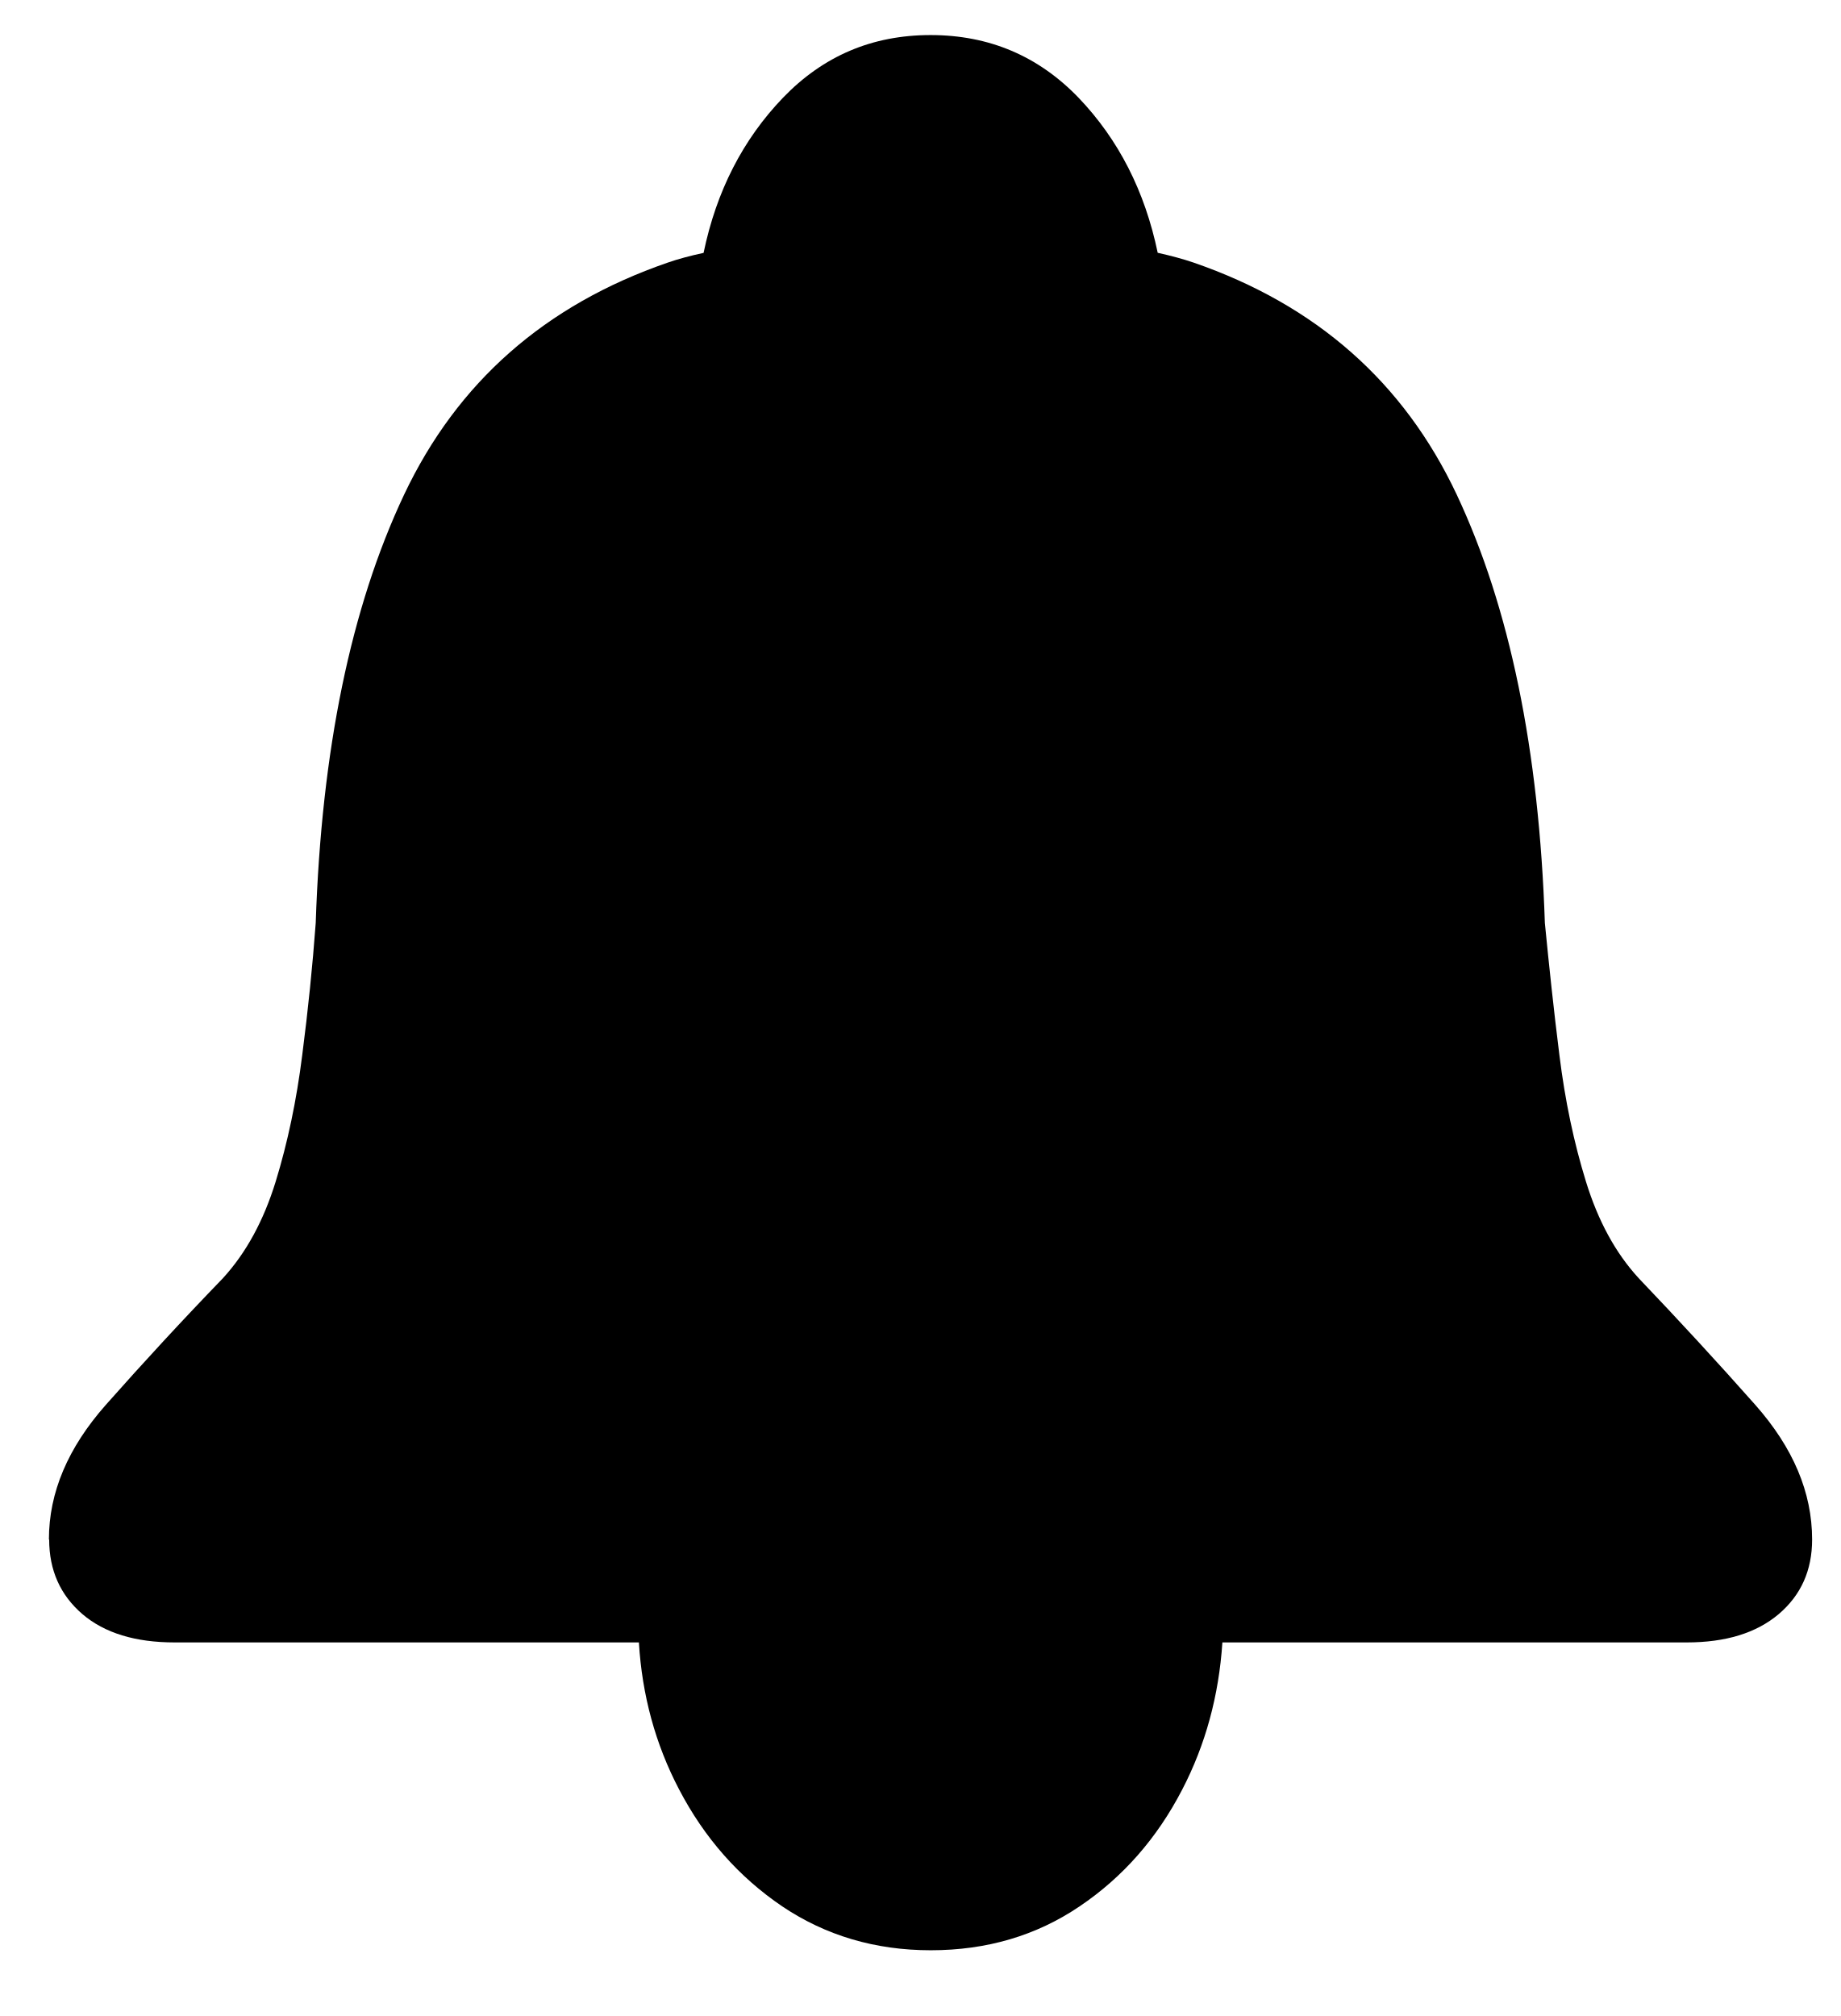
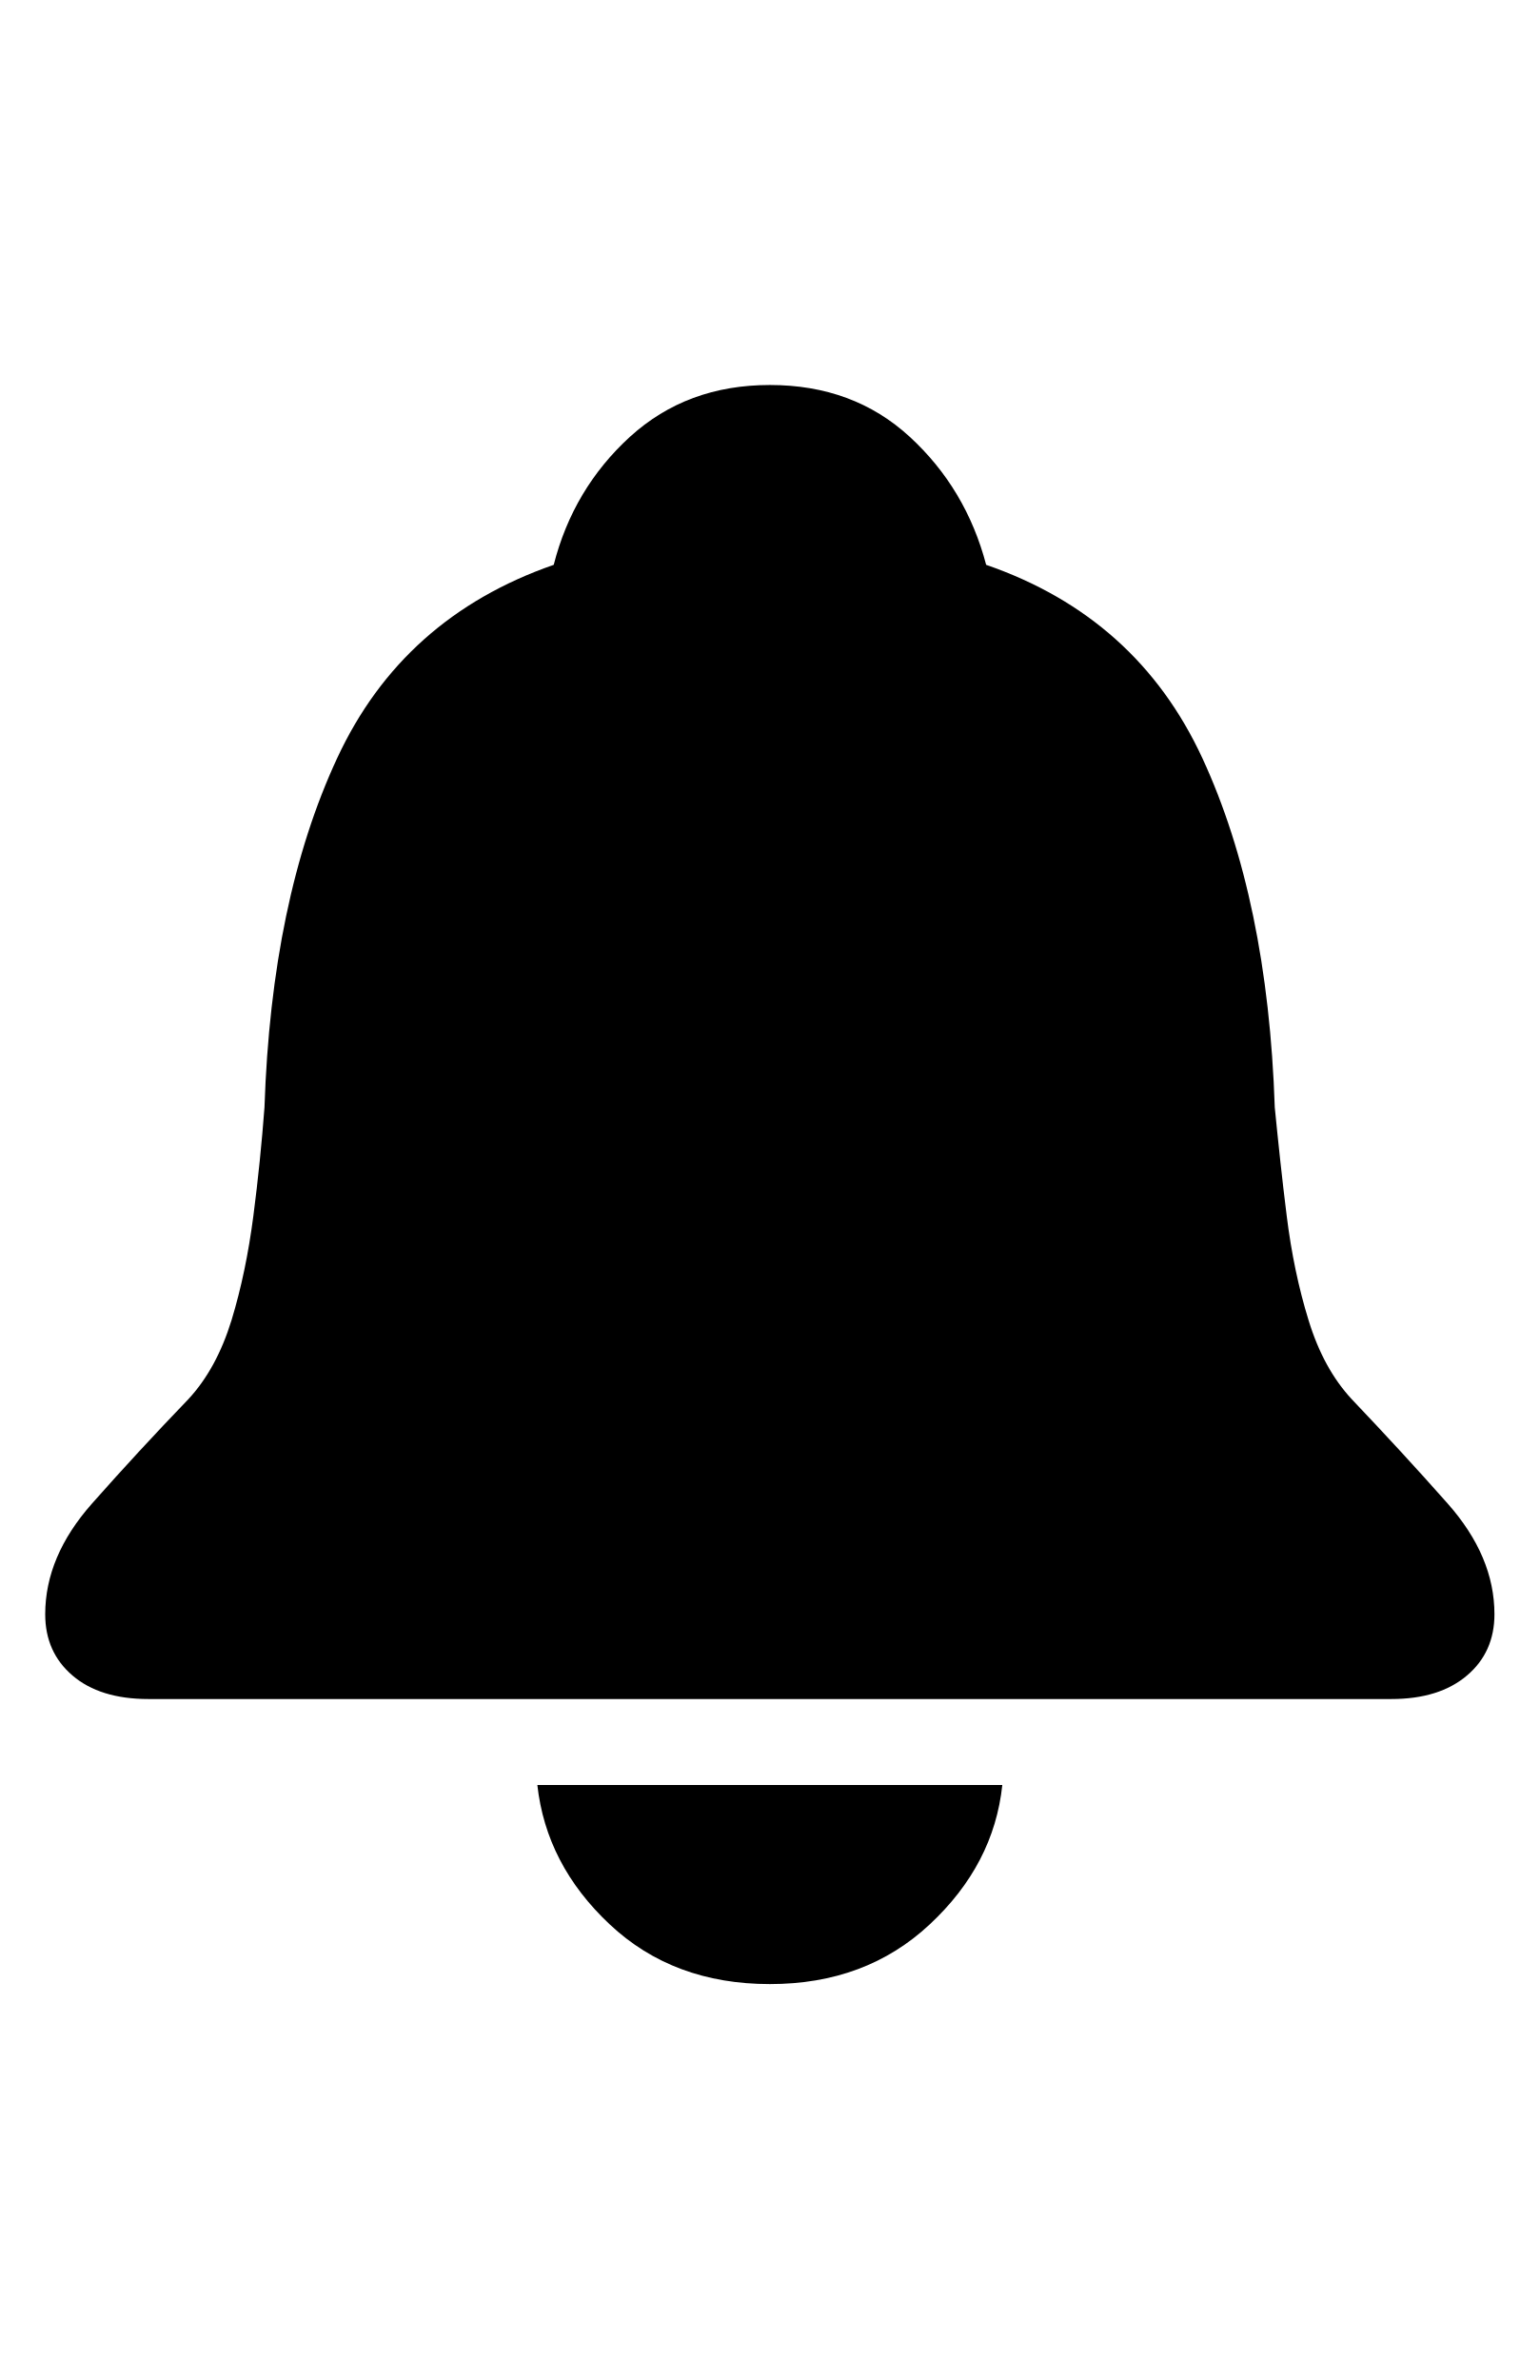
- <svg xmlns="http://www.w3.org/2000/svg" width="21" height="23" viewBox="0 0 21 23" fill="none">
-   <path fill-rule="evenodd" clip-rule="evenodd" d="M13.208 2.884C13.062 2.182 12.762 1.593 12.306 1.116C11.847 0.639 11.284 0.4 10.617 0.4C9.949 0.4 9.391 0.639 8.932 1.116C8.476 1.591 8.173 2.18 8.027 2.885C7.874 2.918 7.736 2.955 7.618 2.996C6.219 3.479 5.217 4.361 4.61 5.644C4.004 6.927 3.667 8.556 3.602 10.53C3.566 11.019 3.515 11.521 3.448 12.038C3.383 12.555 3.282 13.035 3.145 13.481C3.007 13.928 2.808 14.293 2.544 14.582C2.086 15.056 1.64 15.539 1.207 16.028C0.775 16.517 0.558 17.027 0.558 17.564H0.561C0.561 17.915 0.688 18.198 0.94 18.415C1.193 18.631 1.544 18.738 1.993 18.738H6.806H7.289C7.325 19.339 7.477 19.898 7.747 20.414C8.037 20.97 8.43 21.414 8.924 21.749C9.418 22.081 9.983 22.25 10.619 22.25C11.255 22.25 11.823 22.084 12.317 21.749C12.811 21.416 13.199 20.973 13.486 20.42C13.754 19.905 13.906 19.344 13.946 18.738H14.43H19.242C19.689 18.738 20.037 18.631 20.293 18.415C20.548 18.198 20.674 17.915 20.674 17.564C20.674 17.027 20.458 16.517 20.026 16.028C19.593 15.539 19.15 15.059 18.695 14.582C18.431 14.295 18.232 13.928 18.094 13.481C17.956 13.035 17.855 12.555 17.791 12.038C17.726 11.521 17.673 11.019 17.625 10.53C17.56 8.556 17.223 6.927 16.62 5.644C16.016 4.361 15.016 3.479 13.618 2.996C13.498 2.955 13.361 2.918 13.208 2.884Z" fill="black" />
+ <svg xmlns="http://www.w3.org/2000/svg" width="22" height="34" viewBox="0 0 22 34" fill="none">
+   <path d="M2.129 24.272H19.88C20.34 24.272 20.698 24.159 20.961 23.936C21.224 23.714 21.354 23.419 21.354 23.061C21.354 22.509 21.131 21.983 20.686 21.48C20.241 20.977 19.785 20.483 19.317 19.991C19.045 19.699 18.84 19.324 18.698 18.861C18.556 18.402 18.452 17.905 18.386 17.373C18.319 16.841 18.265 16.324 18.215 15.821C18.149 13.838 17.802 12.173 17.181 10.832C16.559 9.488 15.53 8.566 14.091 8.069C13.9 7.344 13.536 6.734 12.999 6.24C12.461 5.746 11.796 5.5 11.002 5.5C10.207 5.5 9.545 5.746 9.001 6.24C8.461 6.734 8.097 7.344 7.912 8.069C6.473 8.569 5.441 9.488 4.817 10.832C4.192 12.176 3.845 13.838 3.779 15.821C3.741 16.324 3.689 16.844 3.62 17.373C3.551 17.902 3.449 18.399 3.308 18.861C3.166 19.321 2.961 19.699 2.689 19.991C2.218 20.48 1.759 20.977 1.314 21.48C0.869 21.983 0.646 22.509 0.646 23.061C0.646 23.422 0.776 23.714 1.036 23.936C1.296 24.159 1.658 24.272 2.12 24.272H2.129Z" fill="black" />
+   <path d="M13.285 27.491C12.675 28.061 11.915 28.344 11.001 28.344C10.082 28.344 9.319 28.061 8.712 27.491C8.105 26.922 7.762 26.257 7.678 25.5H14.322C14.241 26.26 13.895 26.922 13.285 27.491Z" fill="black" />
</svg>
